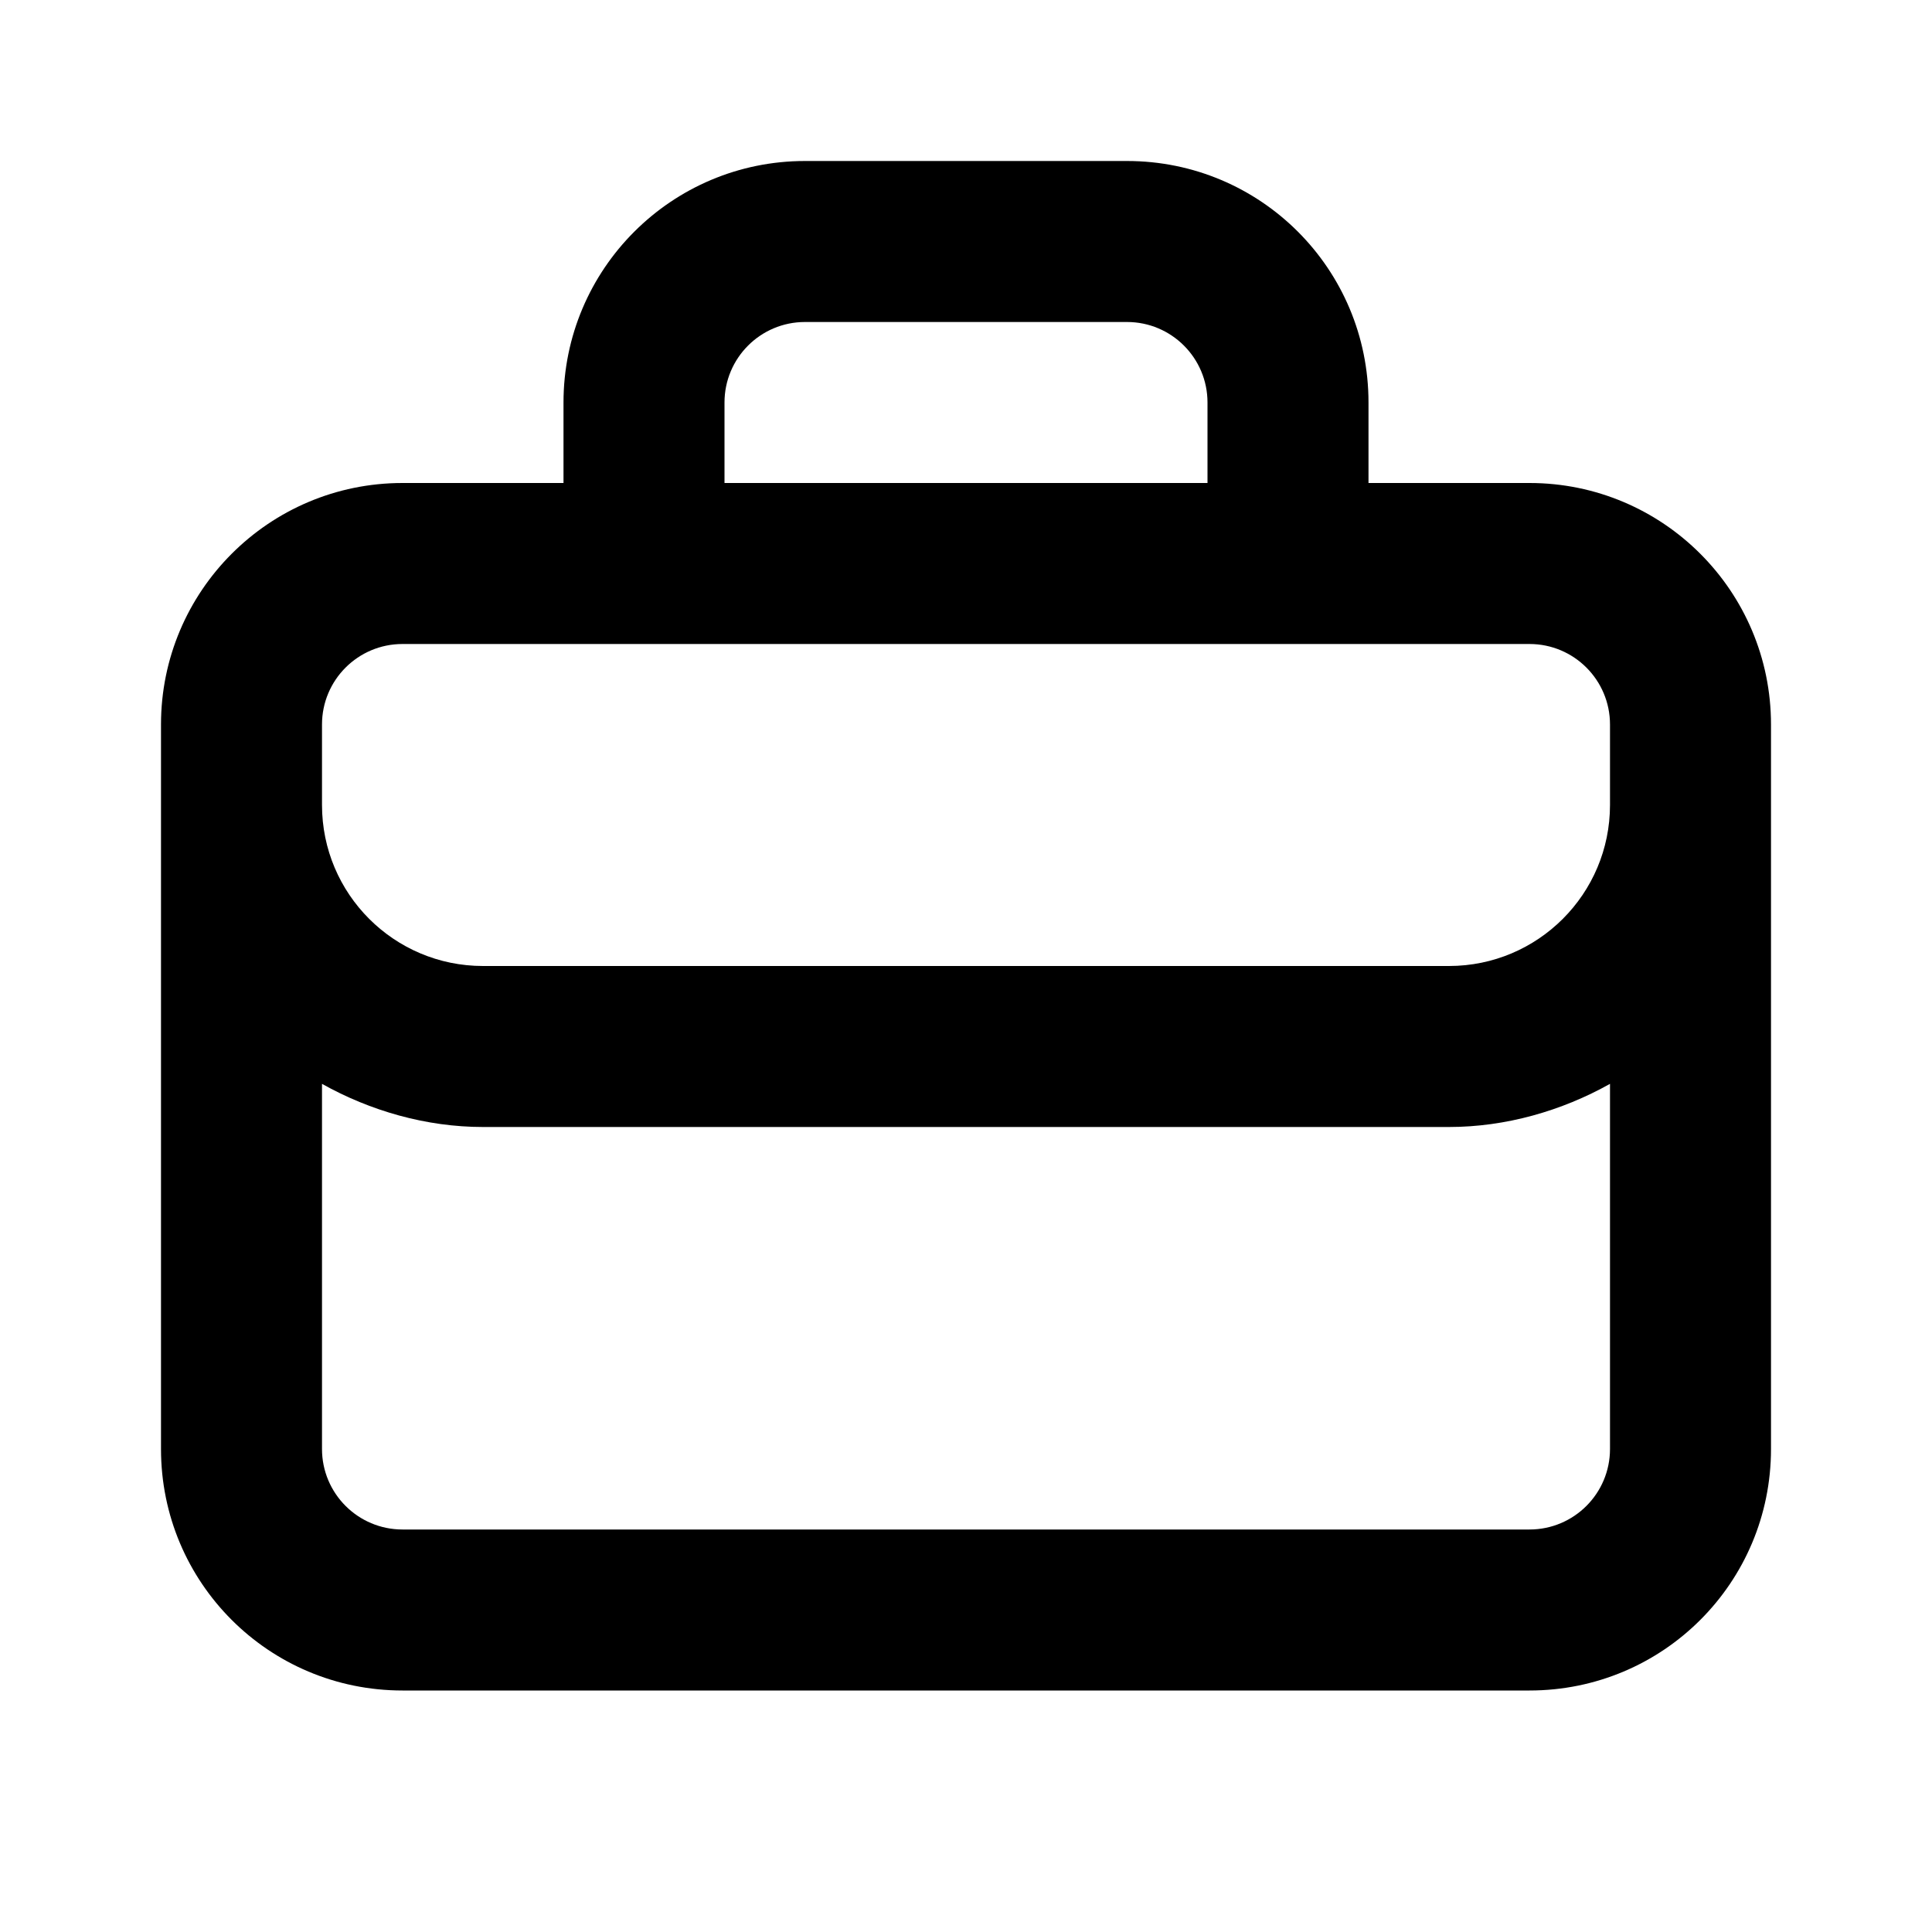
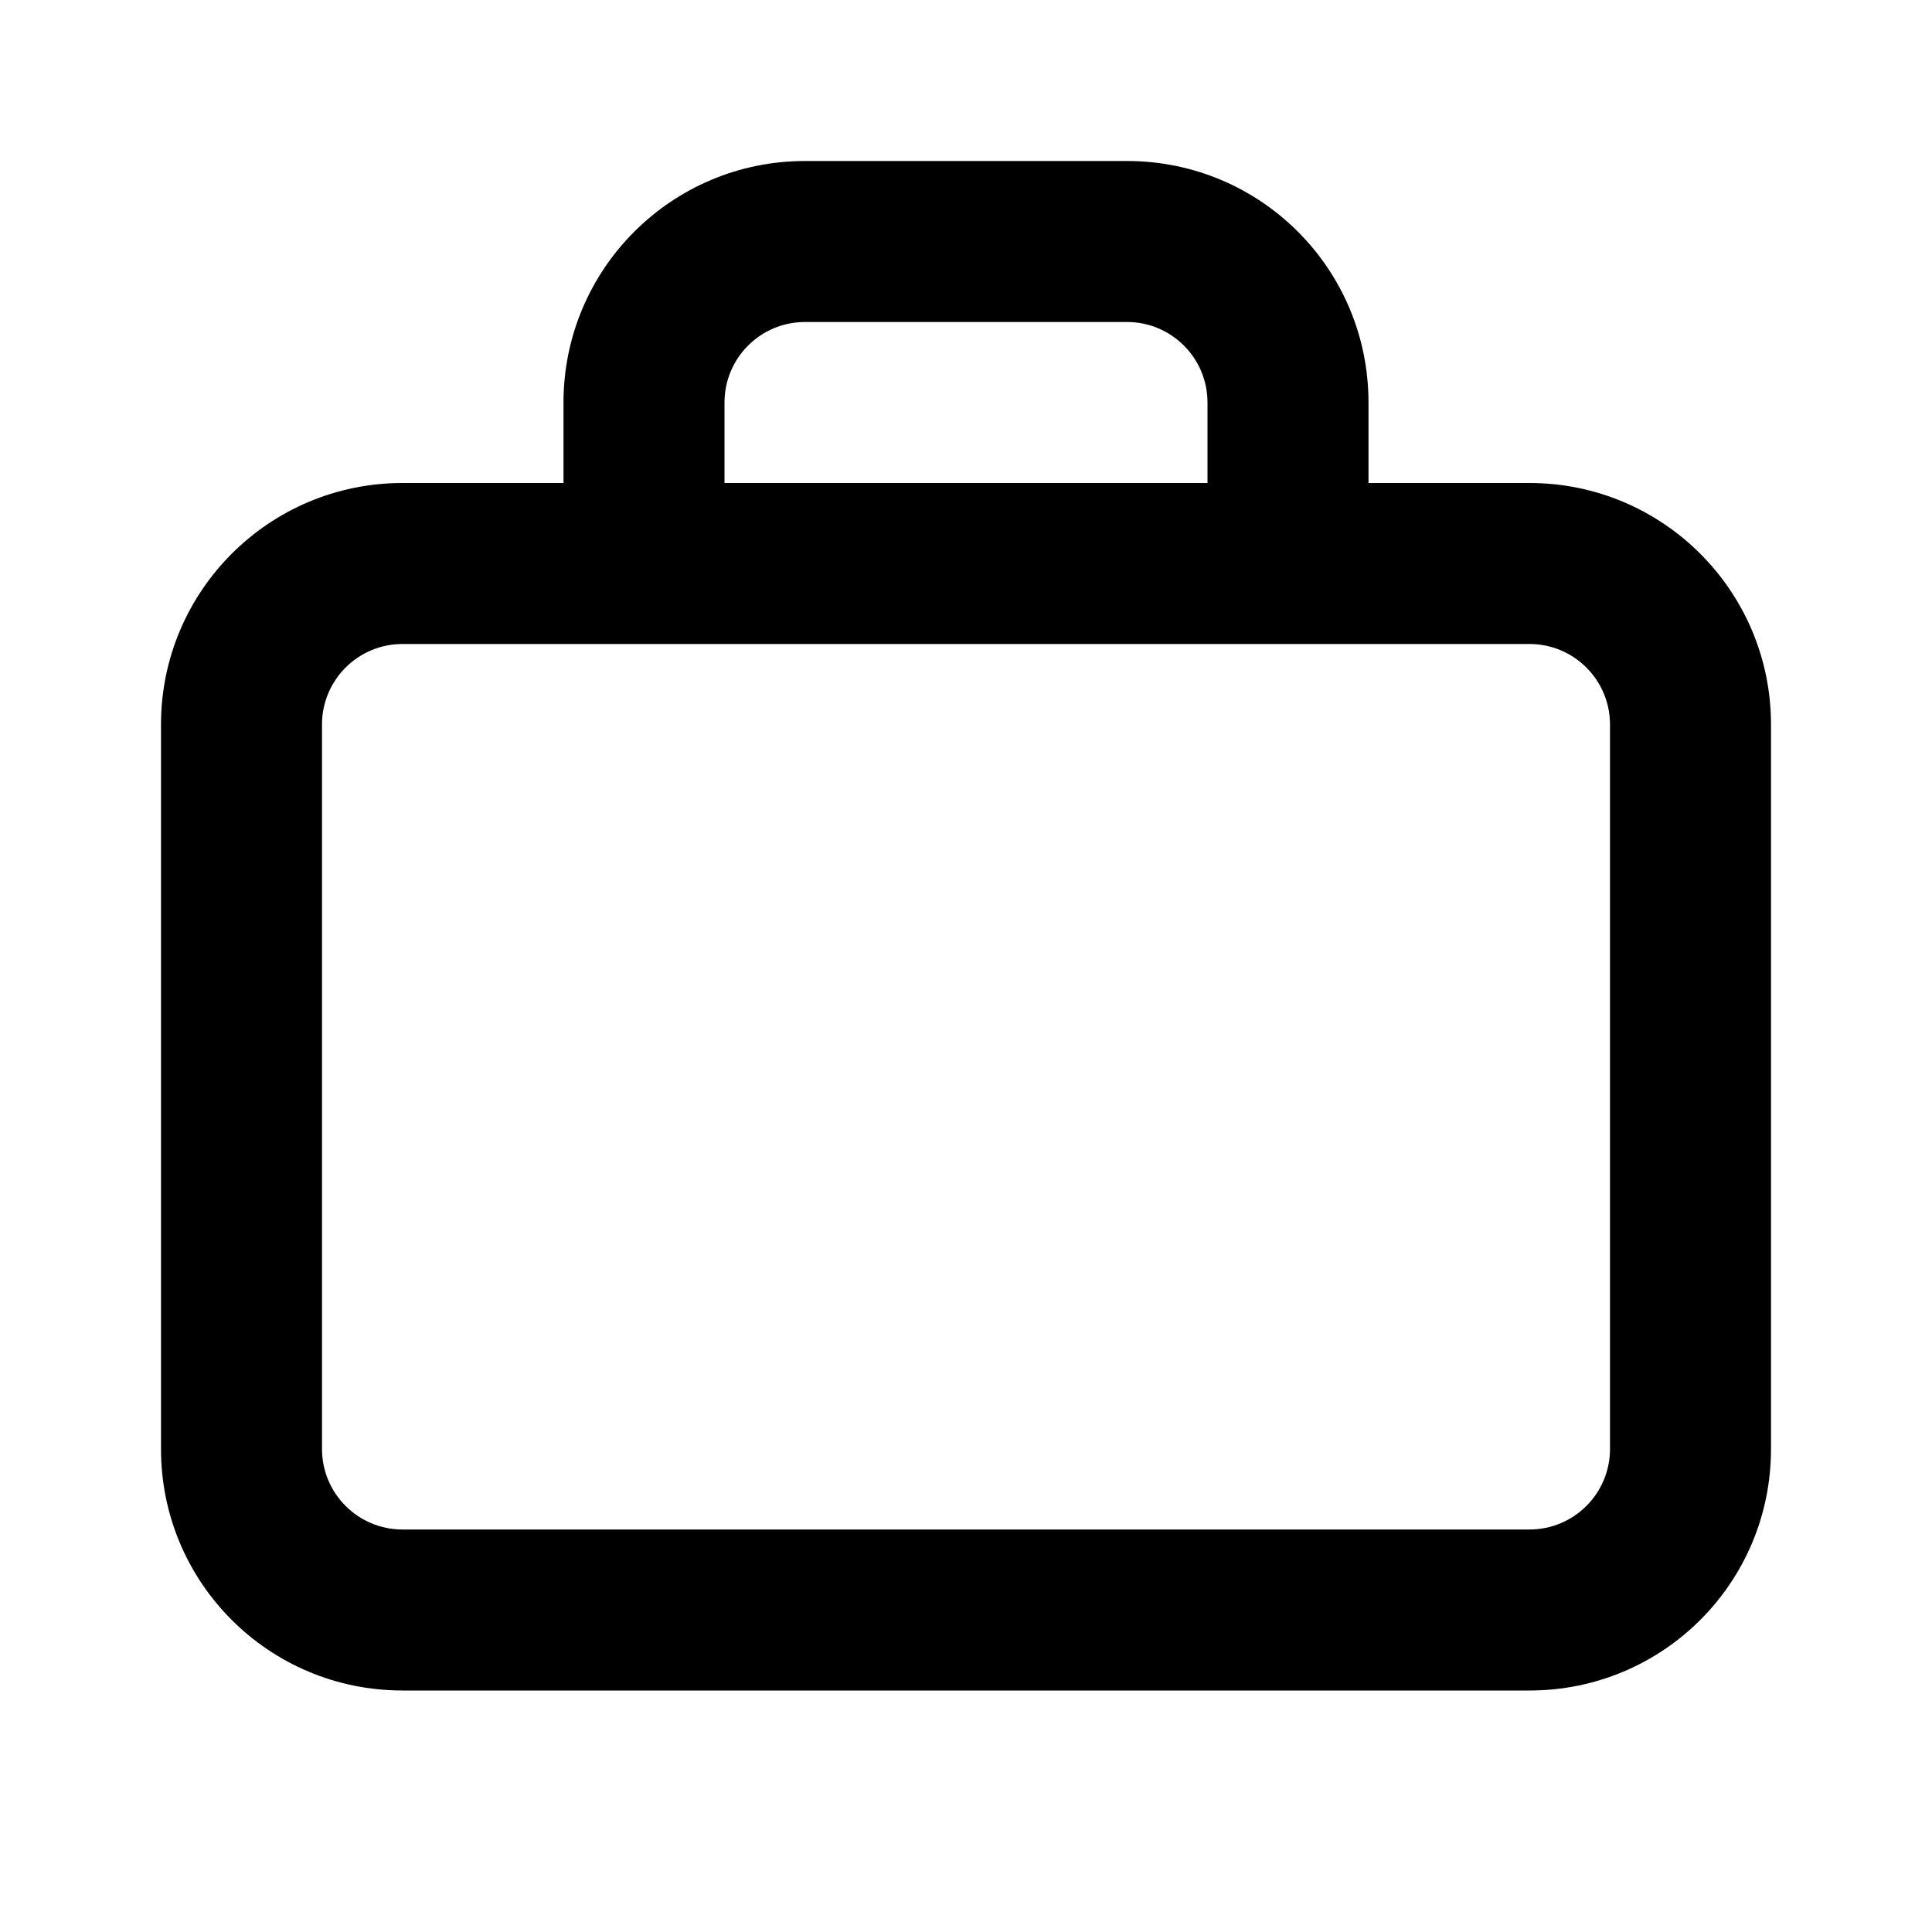
<svg xmlns="http://www.w3.org/2000/svg" viewBox="0 0 24 24">
-   <path fill="currentColor" d="M17 5v1h2a3 3 0 0 1 3 3v9c0 1.66-1.34 3-3 3H5c-1.66 0-3-1.34-3-3V9a3 3 0 0 1 3-3h2V5a3 3 0 0 1 3-3h4c1.66 0 3 1.34 3 3m3 8.464c-.6.336-1.295.536-2 .536H6c-.705 0-1.4-.2-2-.536V18a1 1 0 0 0 1 1h14a1 1 0 0 0 1-1zM5 8a1 1 0 0 0-1 1v1a2 2 0 0 0 2 2h12a2 2 0 0 0 2-2V9a1 1 0 0 0-1-1zm5-4a1 1 0 0 0-1 1v1h6V5a1 1 0 0 0-1-1z" />
+   <path fill="currentColor" d="M14 2c1.66 0 3 1.34 3 3v1h2a3 3 0 0 1 3 3v9c0 1.66-1.34 3-3 3H5c-1.66 0-3-1.34-3-3V9a3 3 0 0 1 3-3h2V5a3 3 0 0 1 3-3zM5 8a1 1 0 0 0-1 1v9a1 1 0 0 0 1 1h14a1 1 0 0 0 1-1V9a1 1 0 0 0-1-1zm5-4a1 1 0 0 0-1 1v1h6V5a1 1 0 0 0-1-1z" />
</svg>
